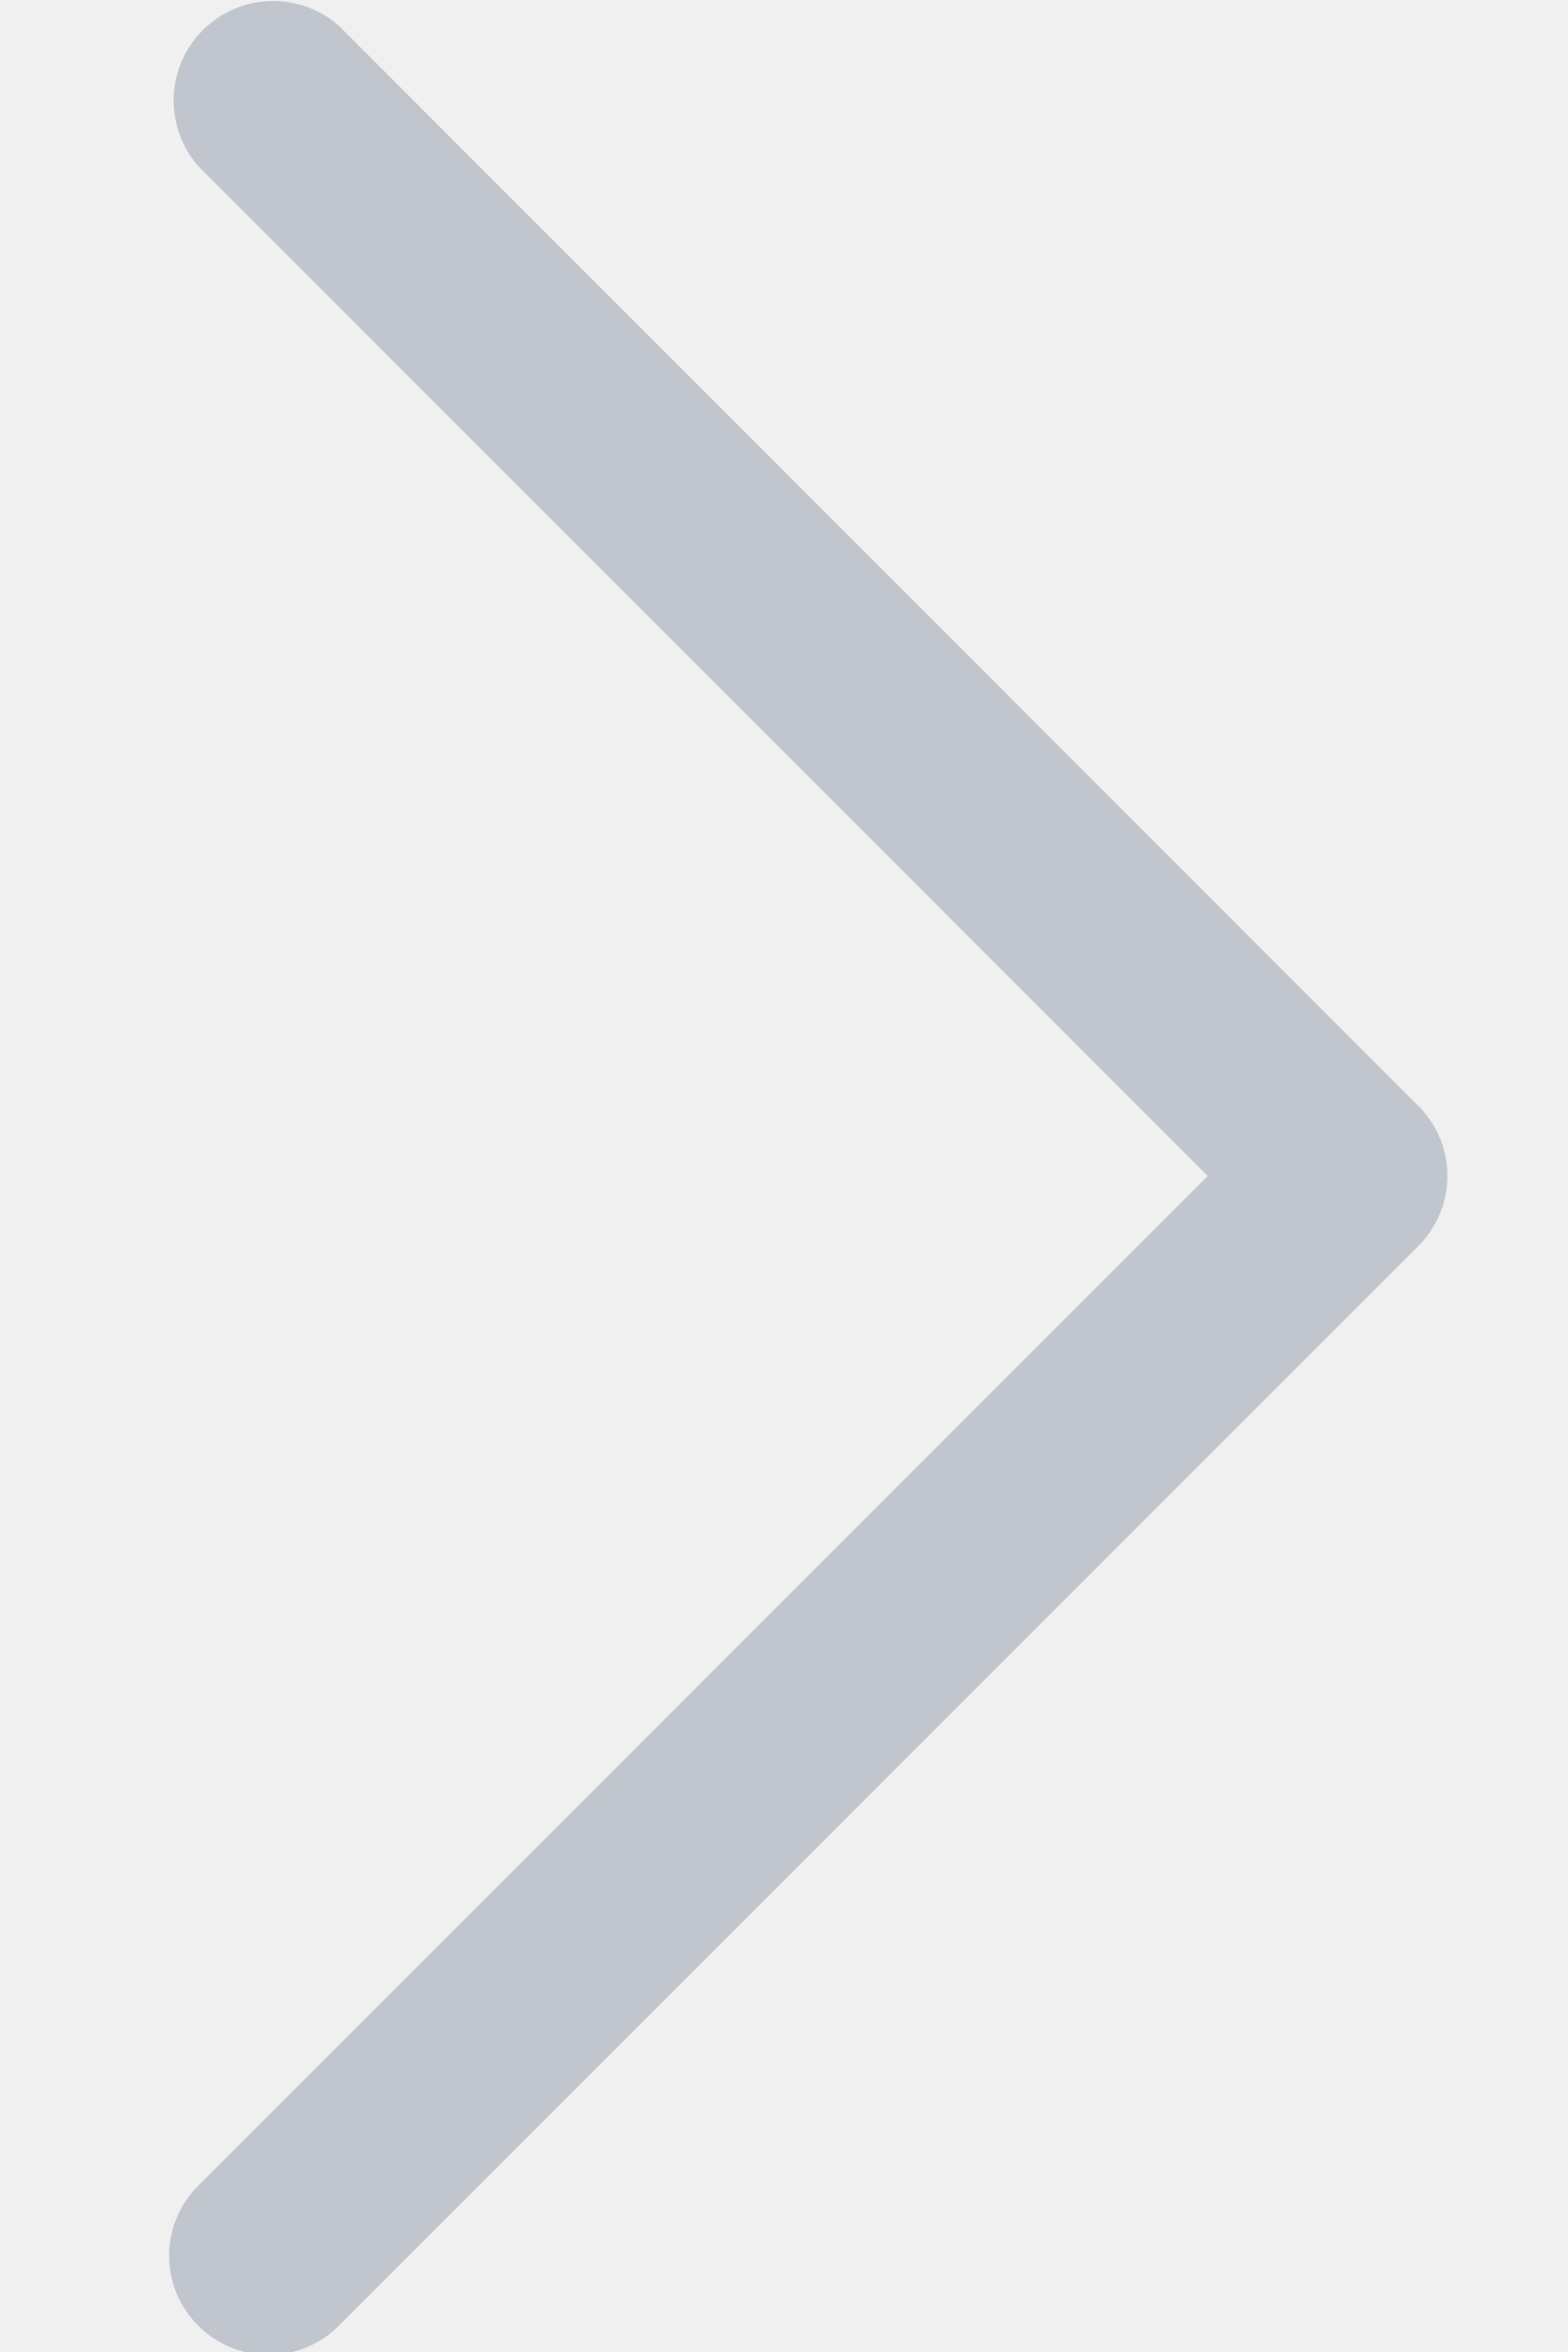
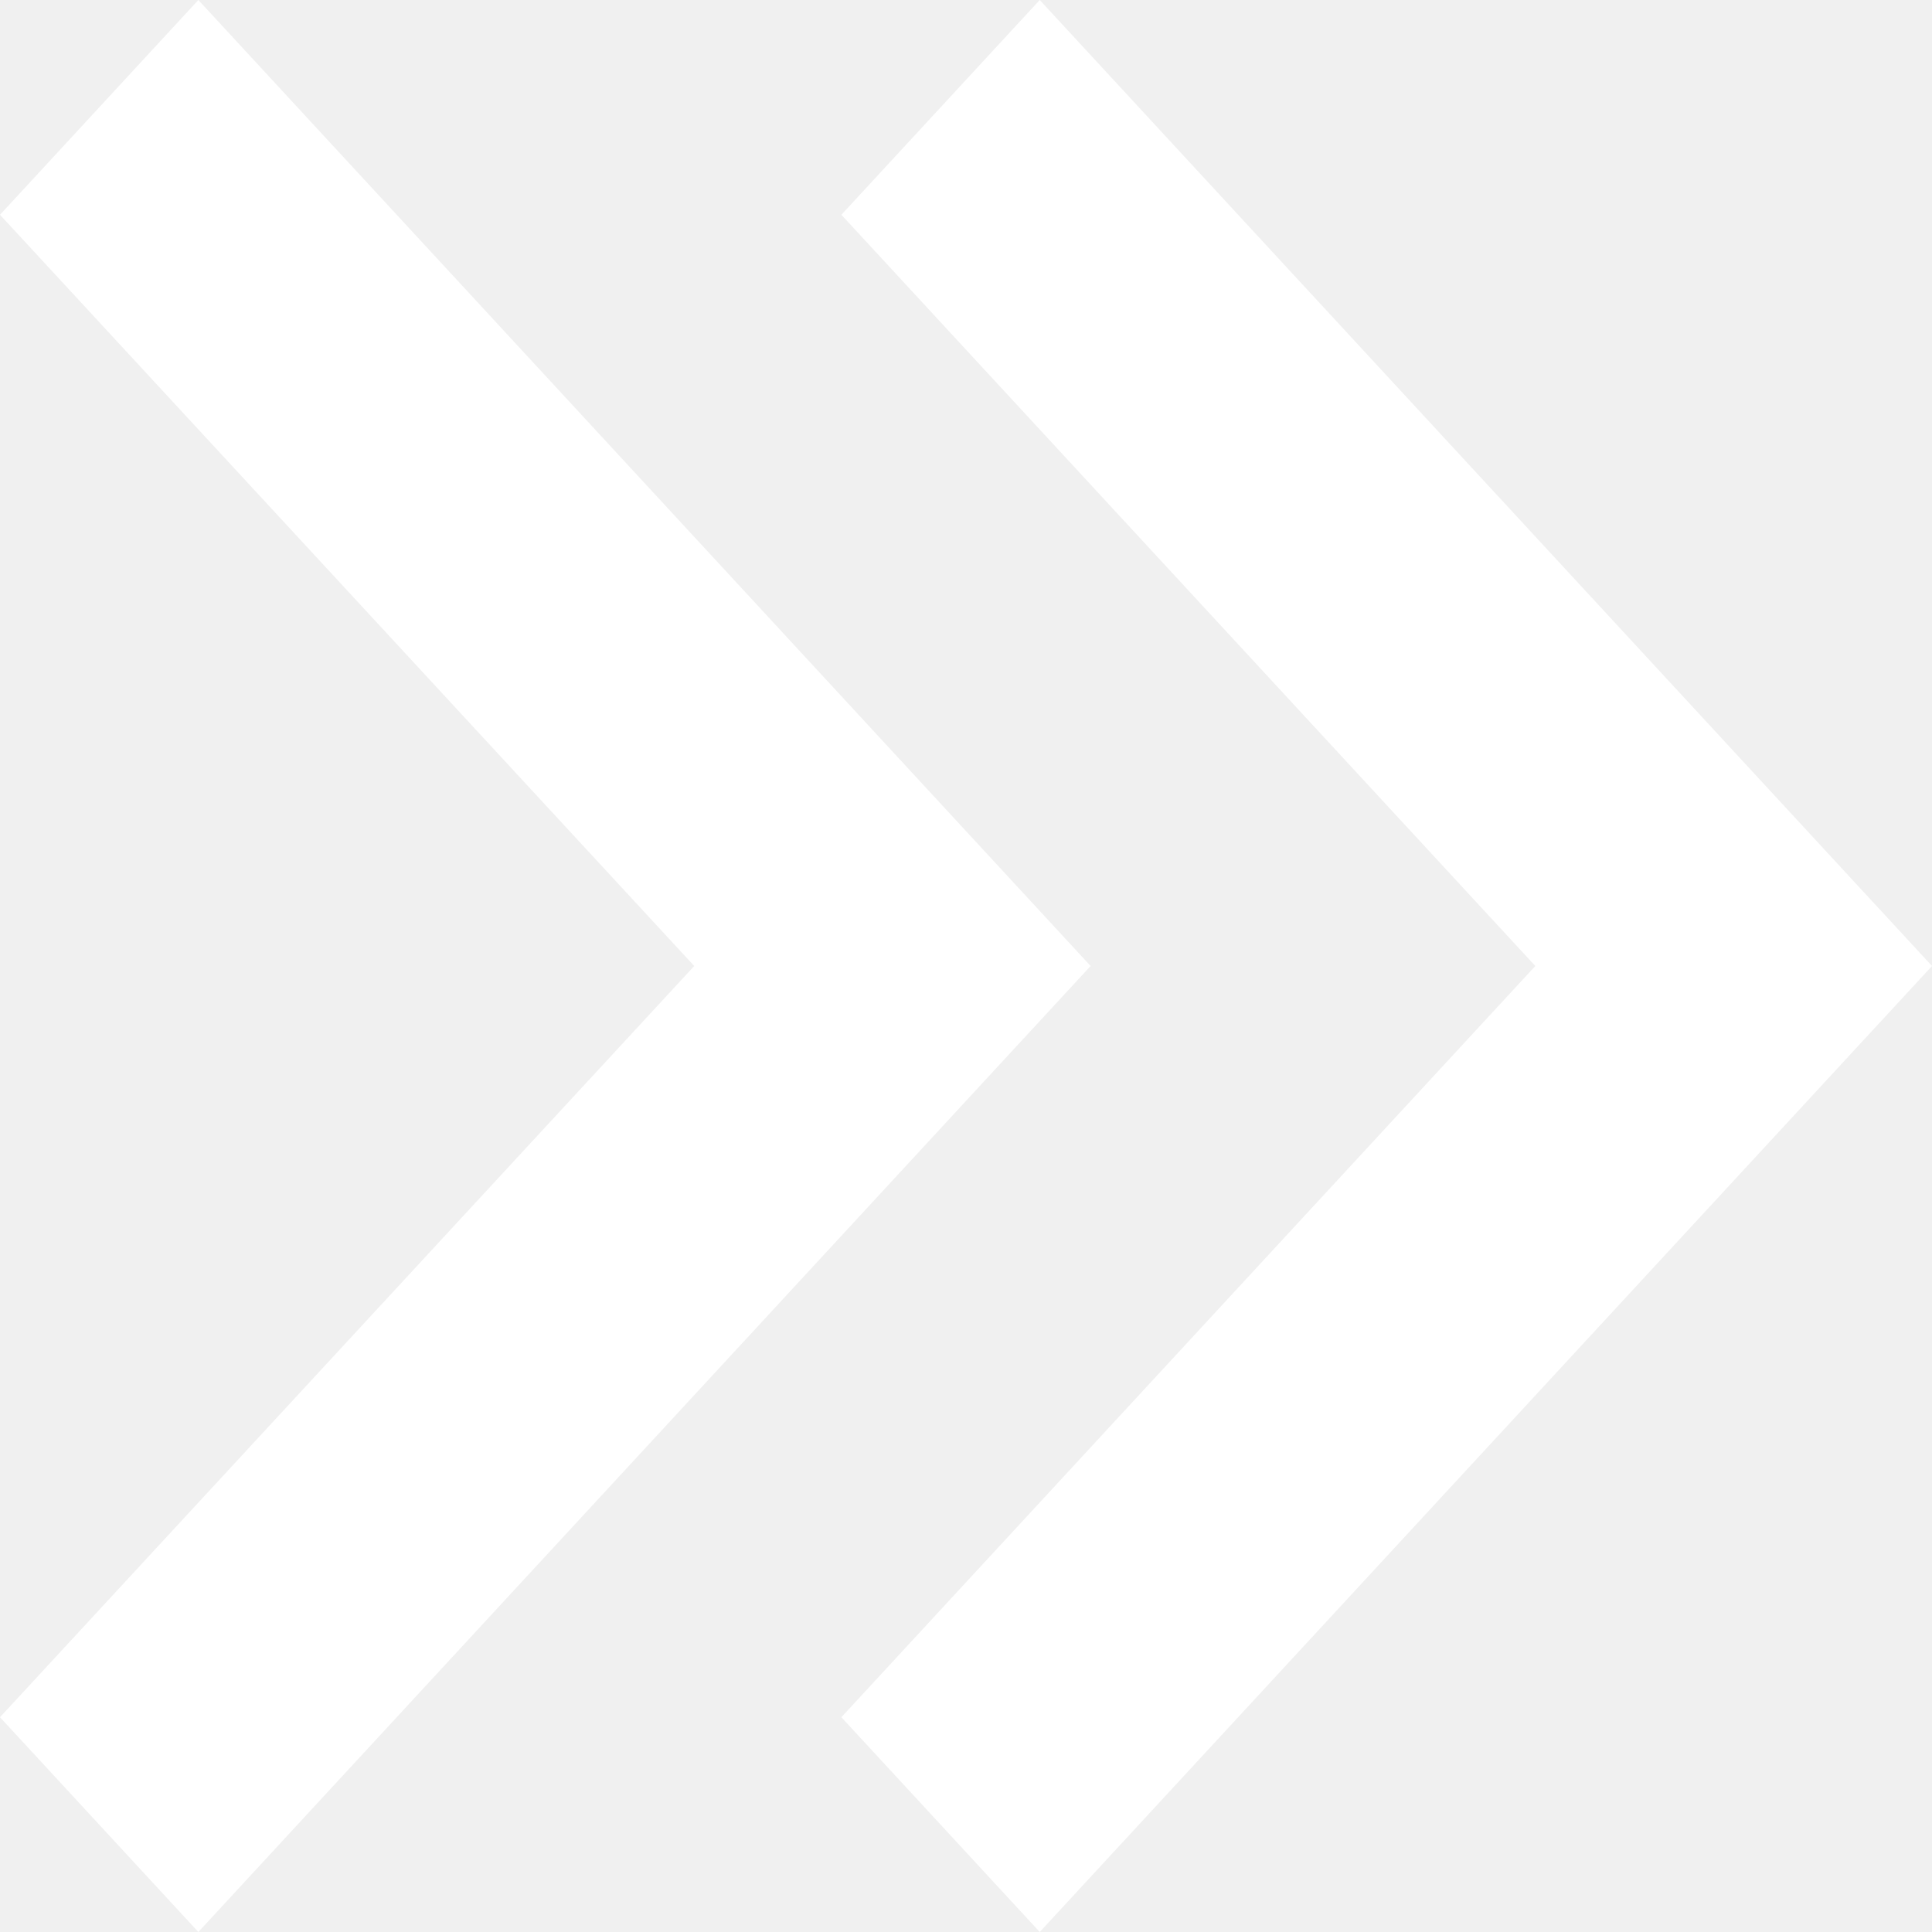
- <svg xmlns="http://www.w3.org/2000/svg" width="8" height="12">
-   <path fill="#C1C6CE" d="M7.237 5.642L1.73.132a.508.508 0 00-.717.717L6.163 6l-5.15 5.15c-.2.198-.2.52 0 .717a.506.506 0 00.715 0l5.51-5.51a.505.505 0 000-.715z" />
+ <svg xmlns="http://www.w3.org/2000/svg" width="6" height="6" viewBox="0 0 6 6" fill="none">
+   <path d="M2.156 3L0 0.667L0.616 0L3.387 3L0.616 6L0 5.333L2.156 3Z" fill="white" />
+   <path d="M4.768 3L2.613 0.667L3.229 0L6 3L3.229 6L2.613 5.333L4.768 3Z" fill="white" />
</svg>
